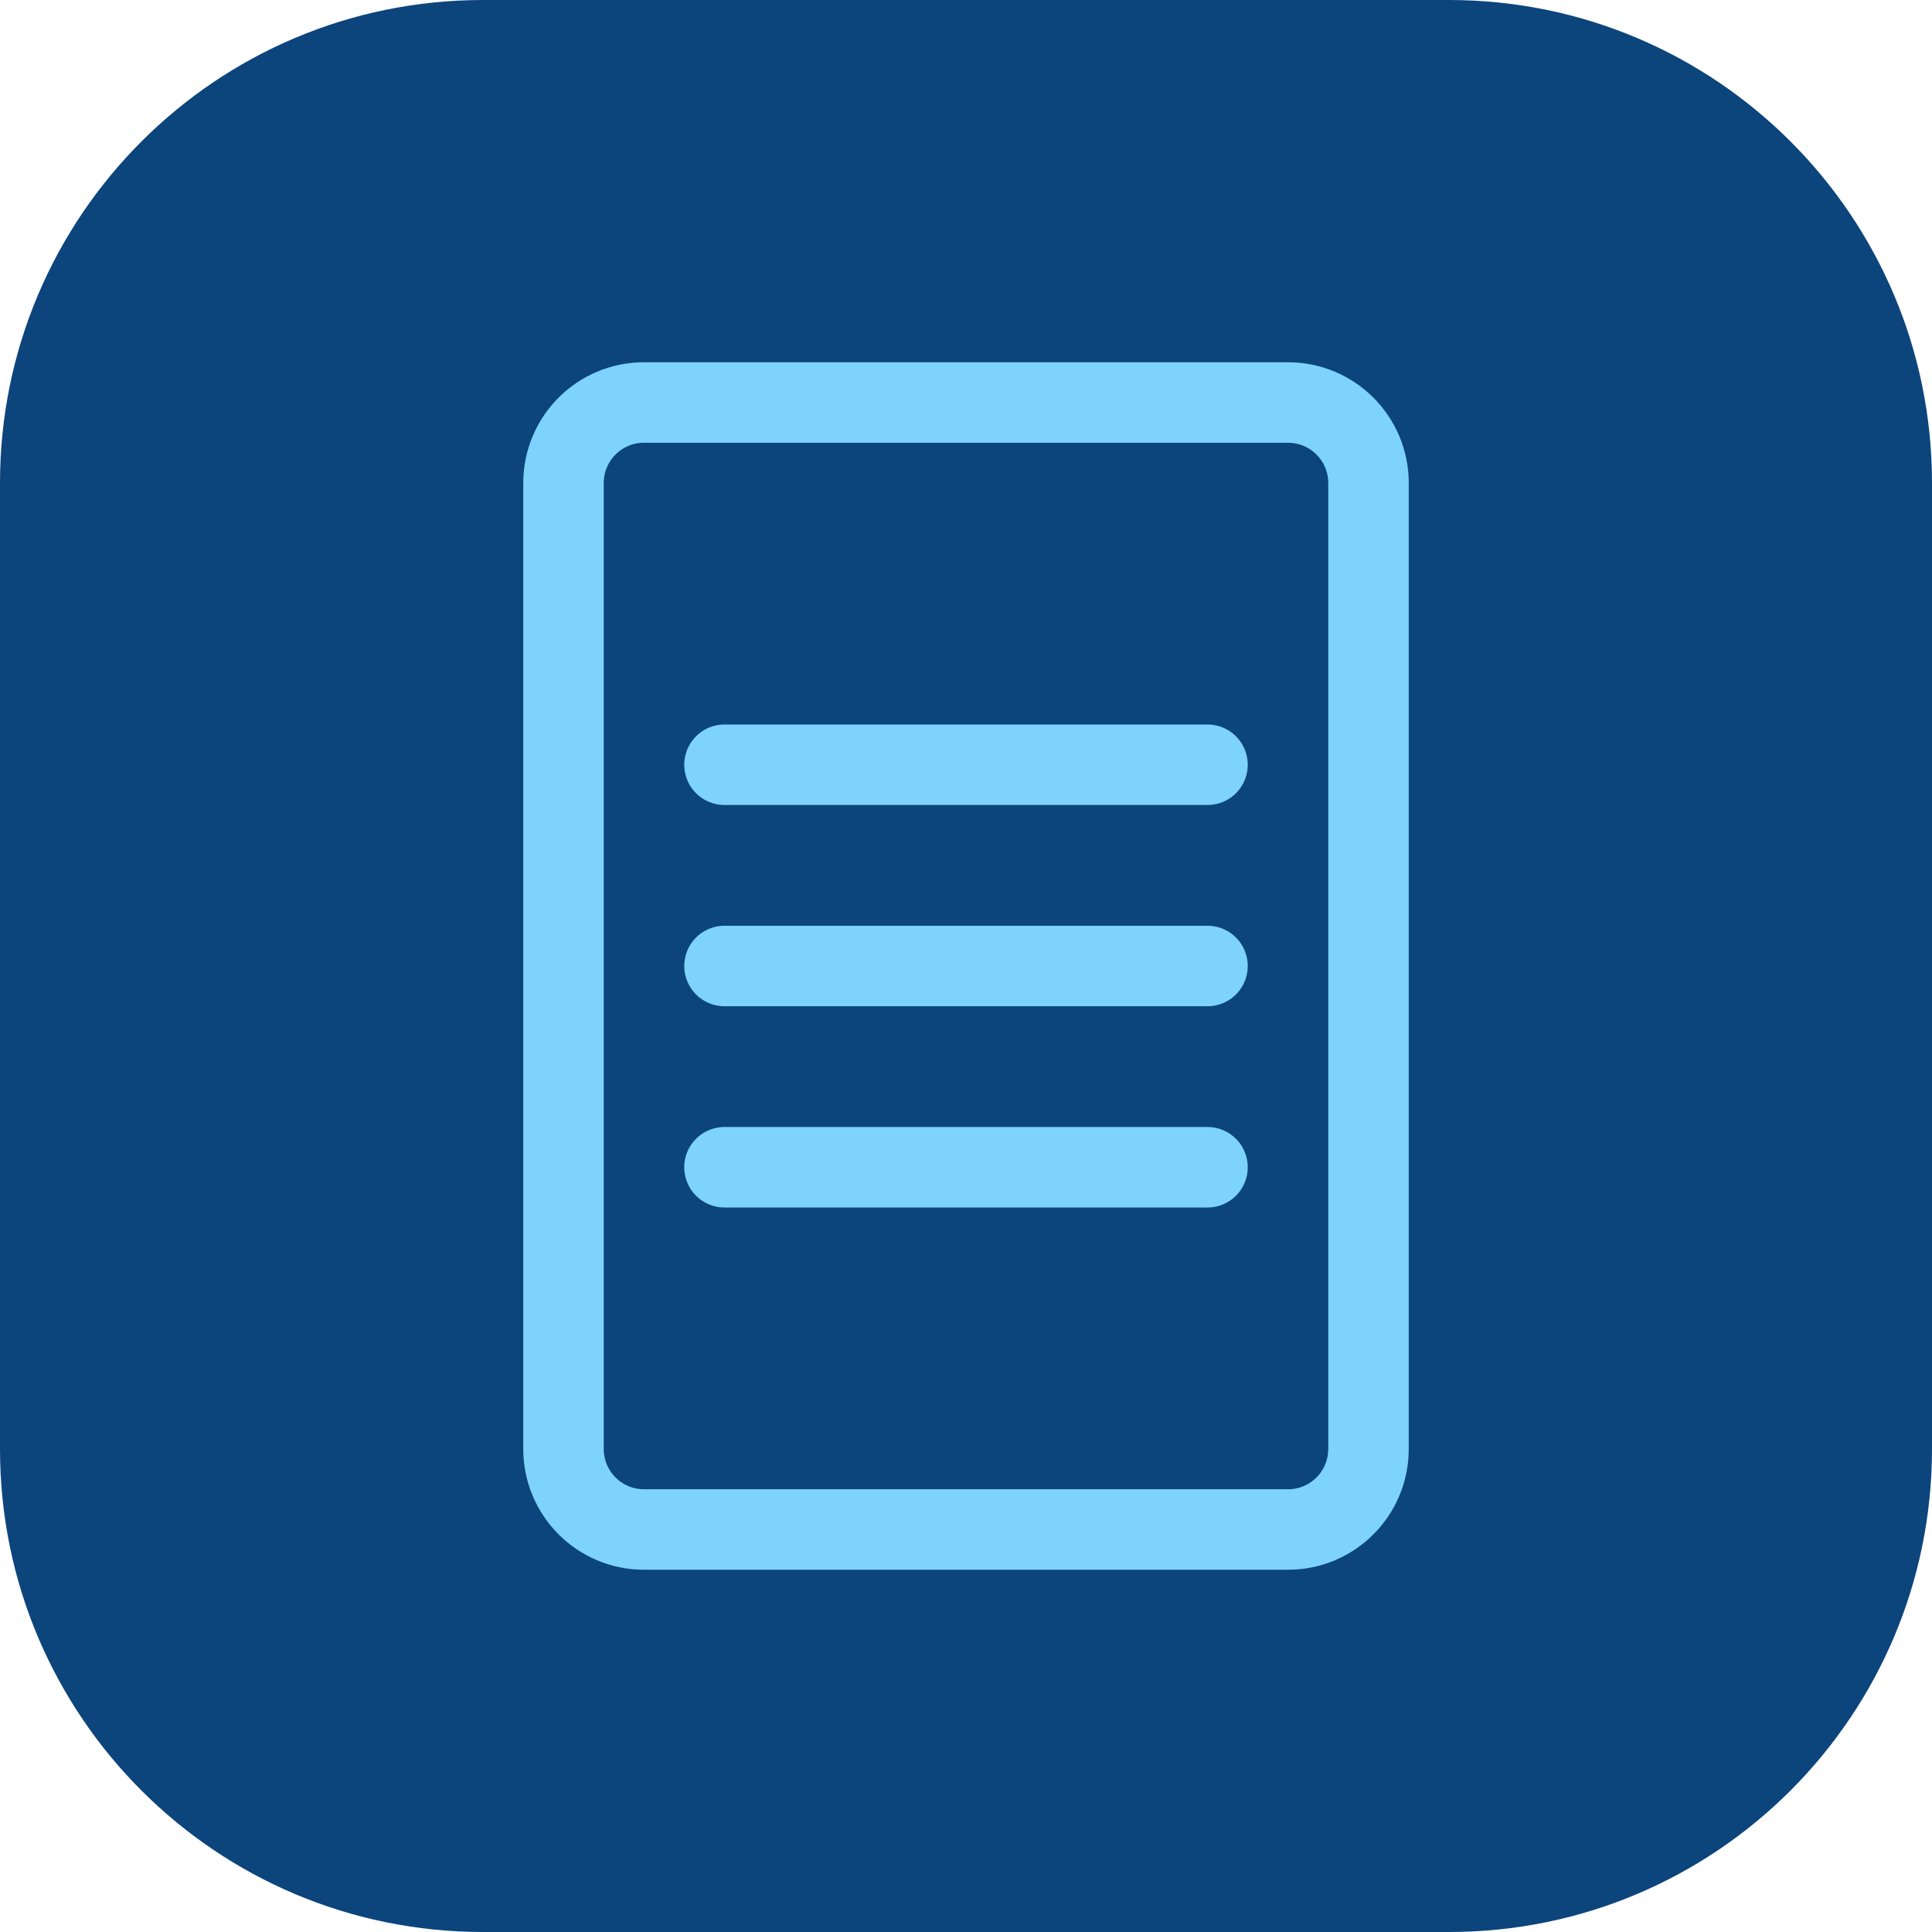
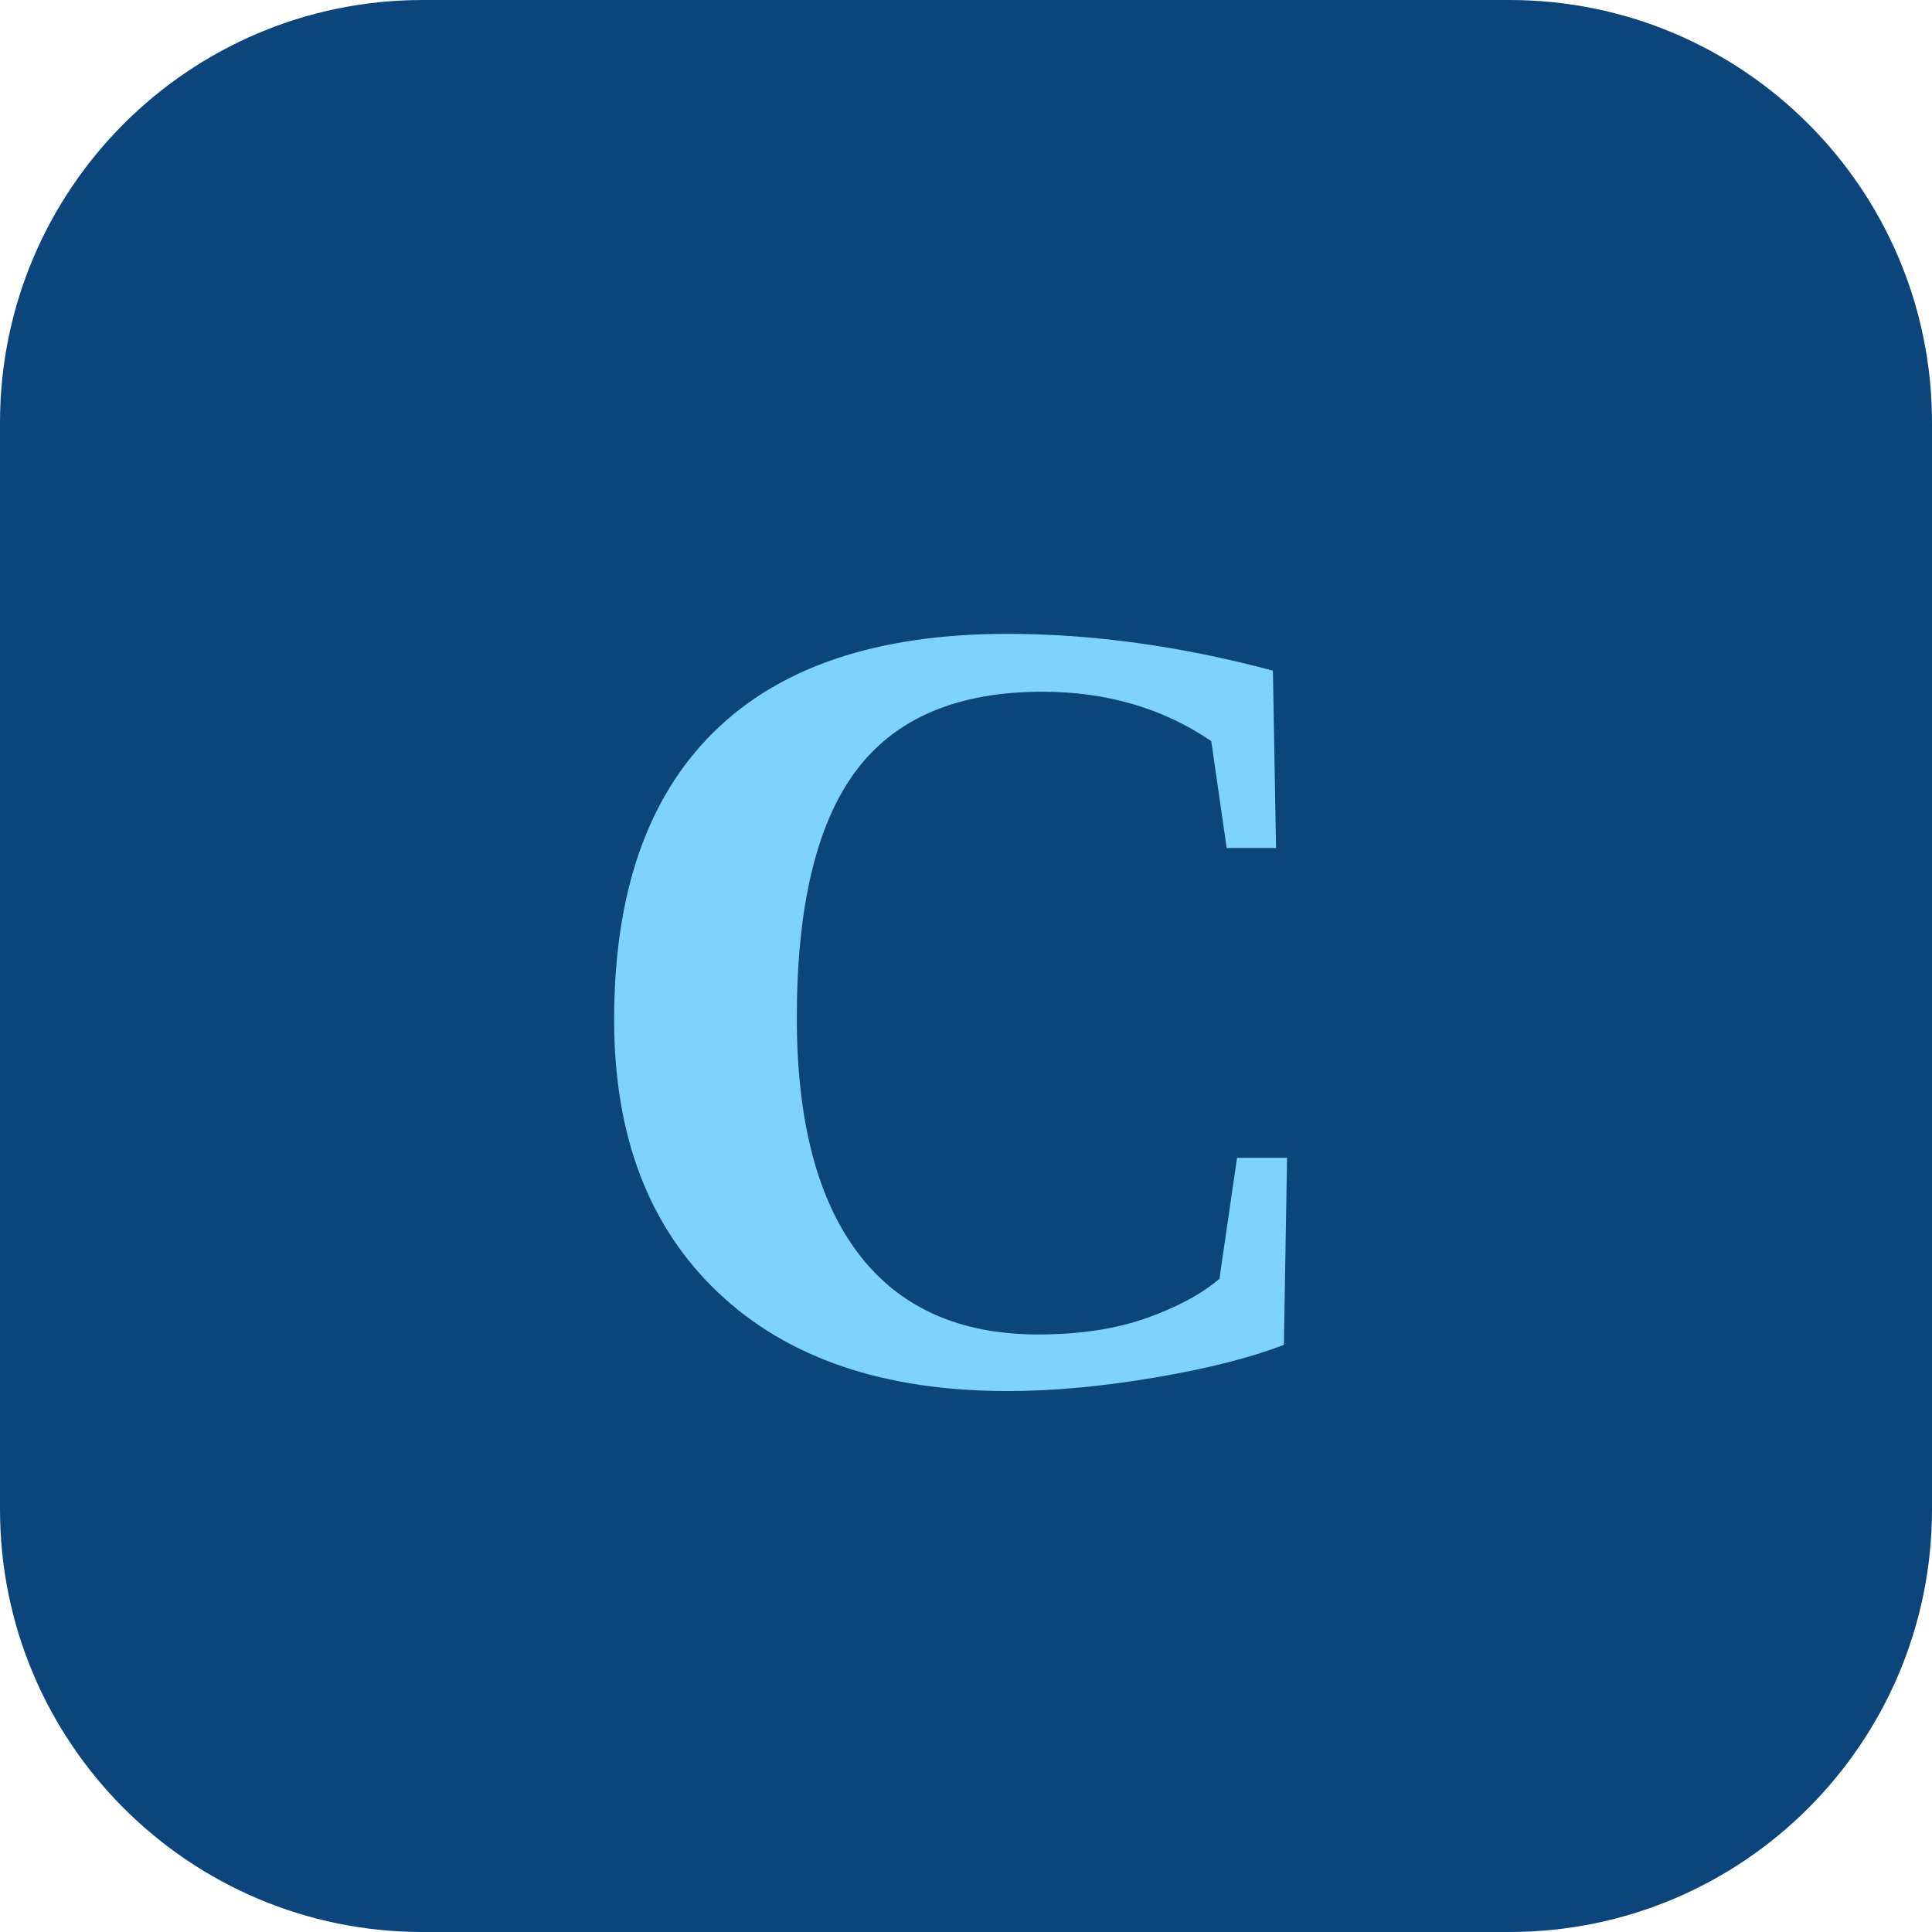
<svg xmlns="http://www.w3.org/2000/svg" width="96" height="96" viewBox="0 0 96 96" fill="none">
-   <rect width="96" height="96" rx="24" fill="#0C447C" />
-   <rect x="28" y="20" width="40" height="56" rx="4" stroke="#7DD3FC" stroke-width="4" />
-   <line x1="36" y1="38" x2="60" y2="38" stroke="#7DD3FC" stroke-width="4" stroke-linecap="round" />
-   <line x1="36" y1="48" x2="60" y2="48" stroke="#7DD3FC" stroke-width="4" stroke-linecap="round" />
-   <line x1="36" y1="58" x2="60" y2="58" stroke="#7DD3FC" stroke-width="4" stroke-linecap="round" />
+   <rect width="96" height="96" rx="21" fill="#0C447C" />
+   <text x="50%" y="50%" dominant-baseline="central" text-anchor="middle" dy="0.03em" font-family="Georgia, 'Times New Roman', serif" font-size="56" font-weight="600" fill="#7DD3FC">C</text>
</svg>
